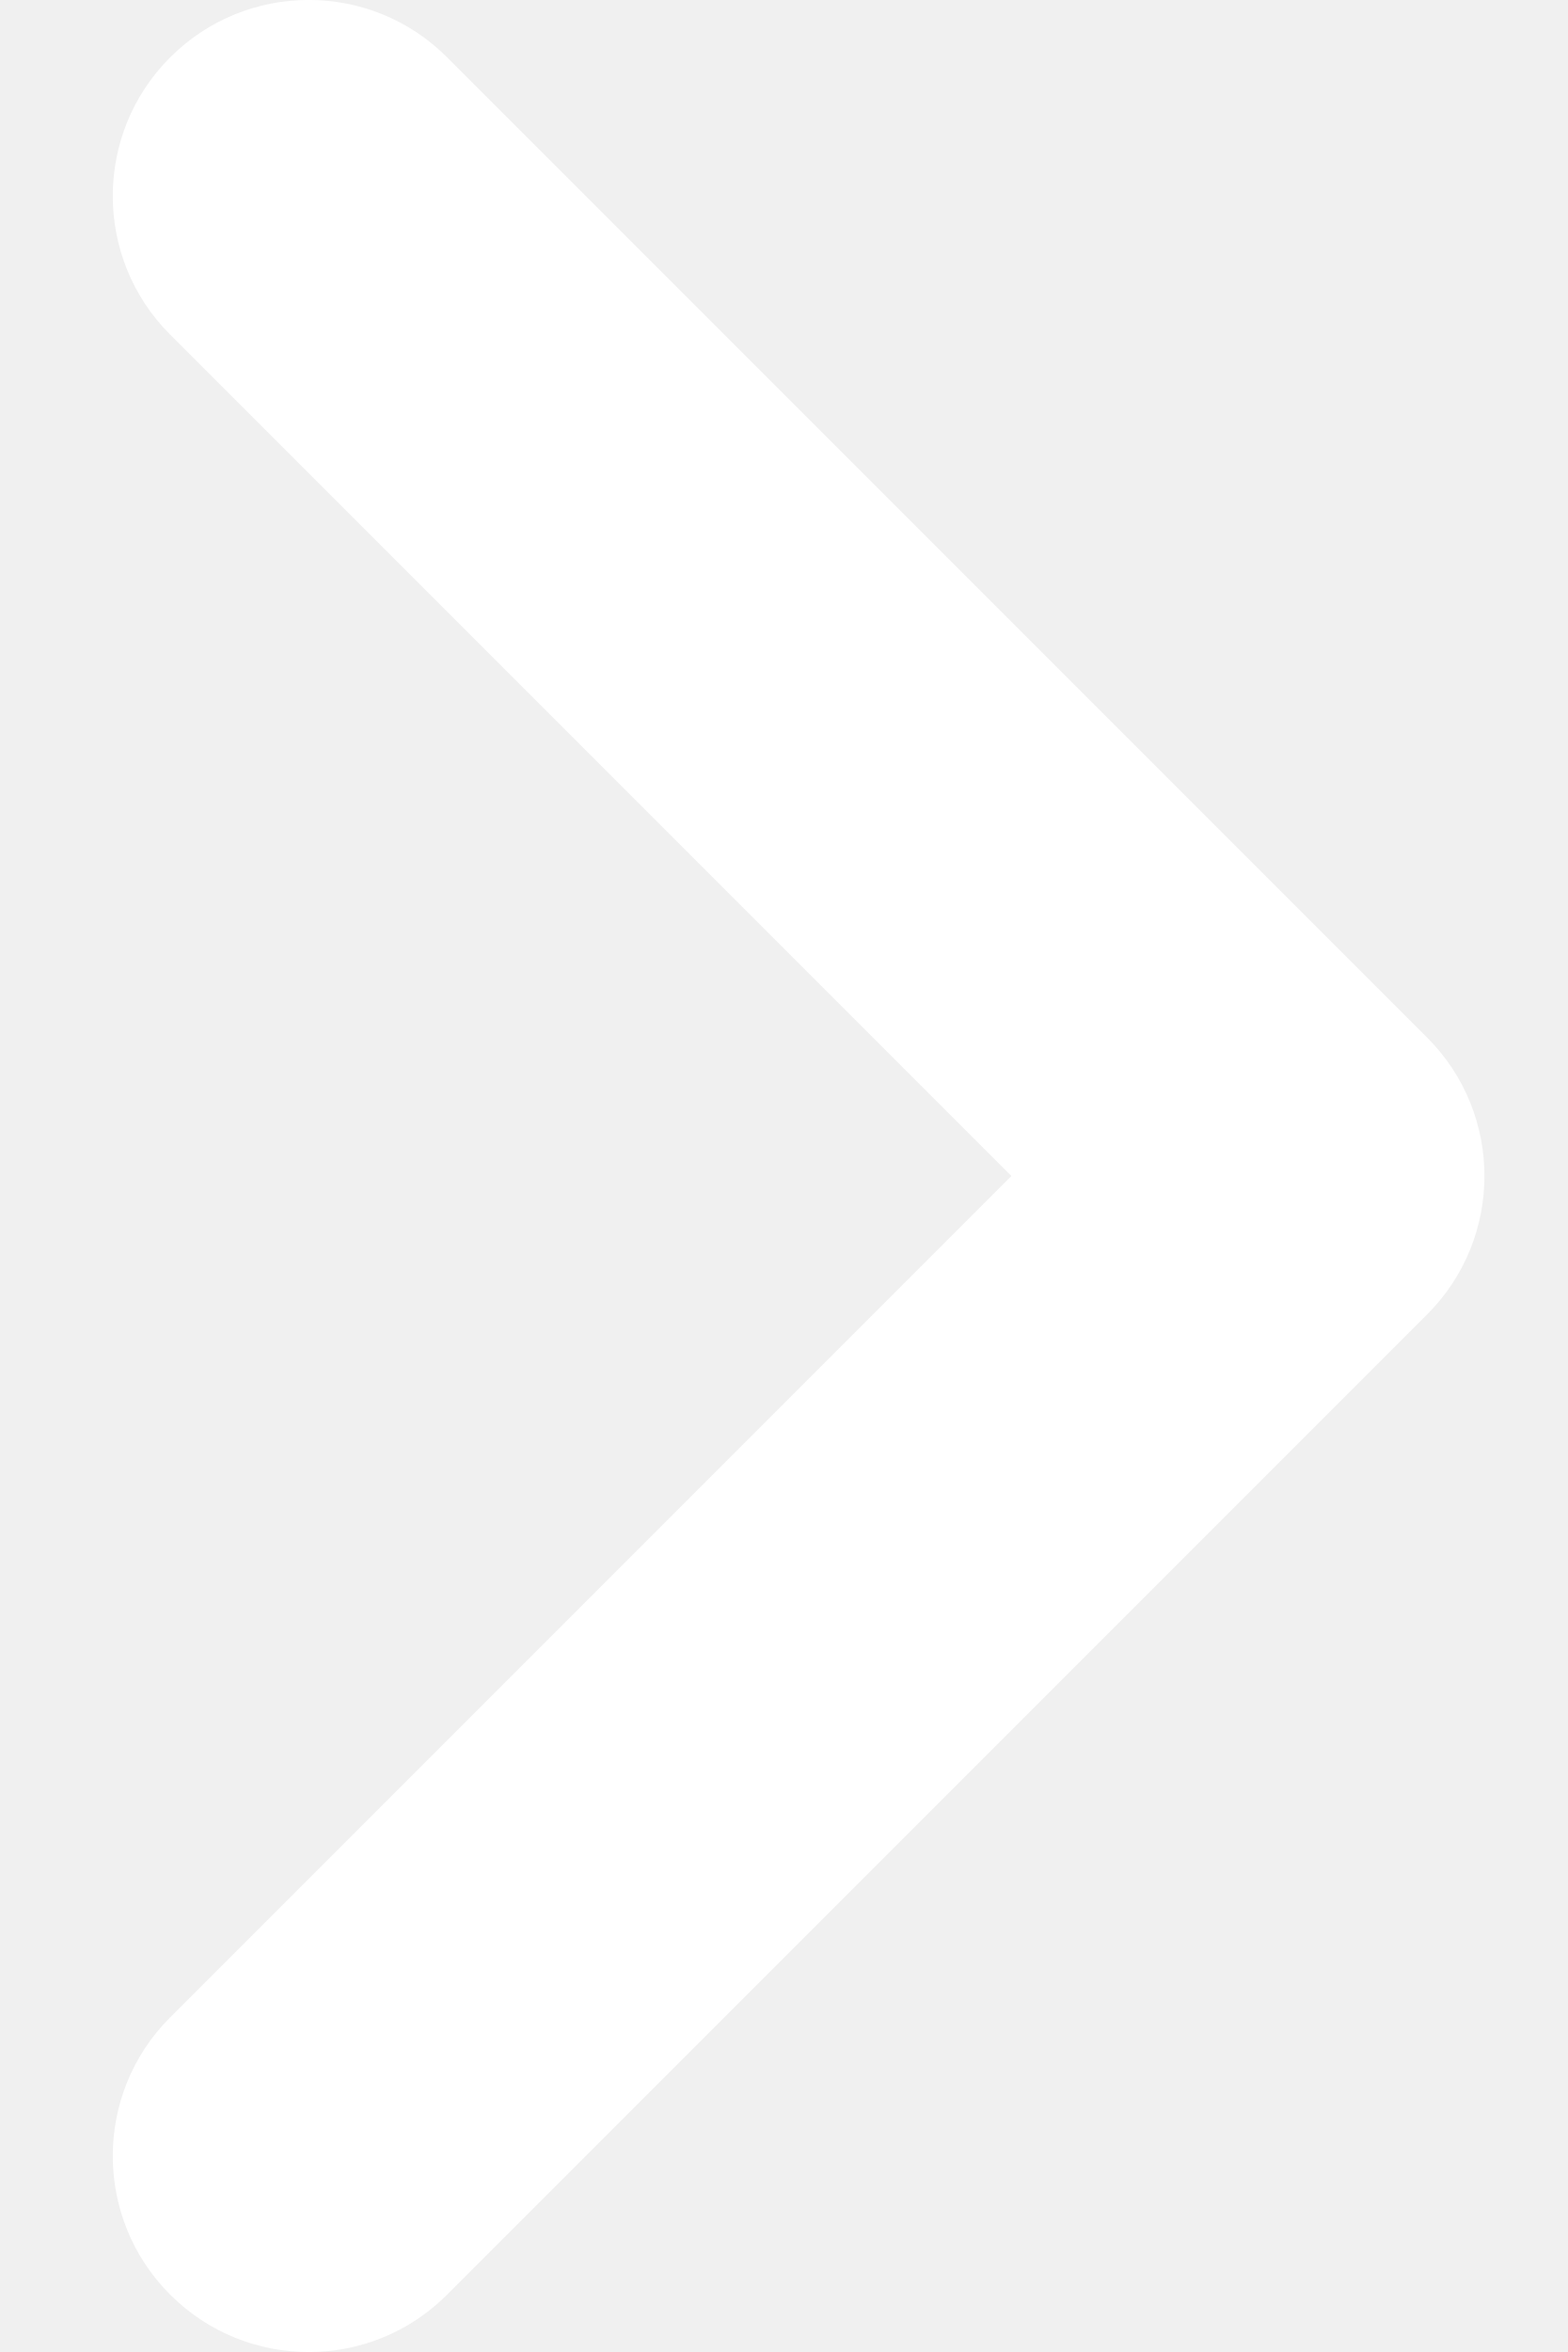
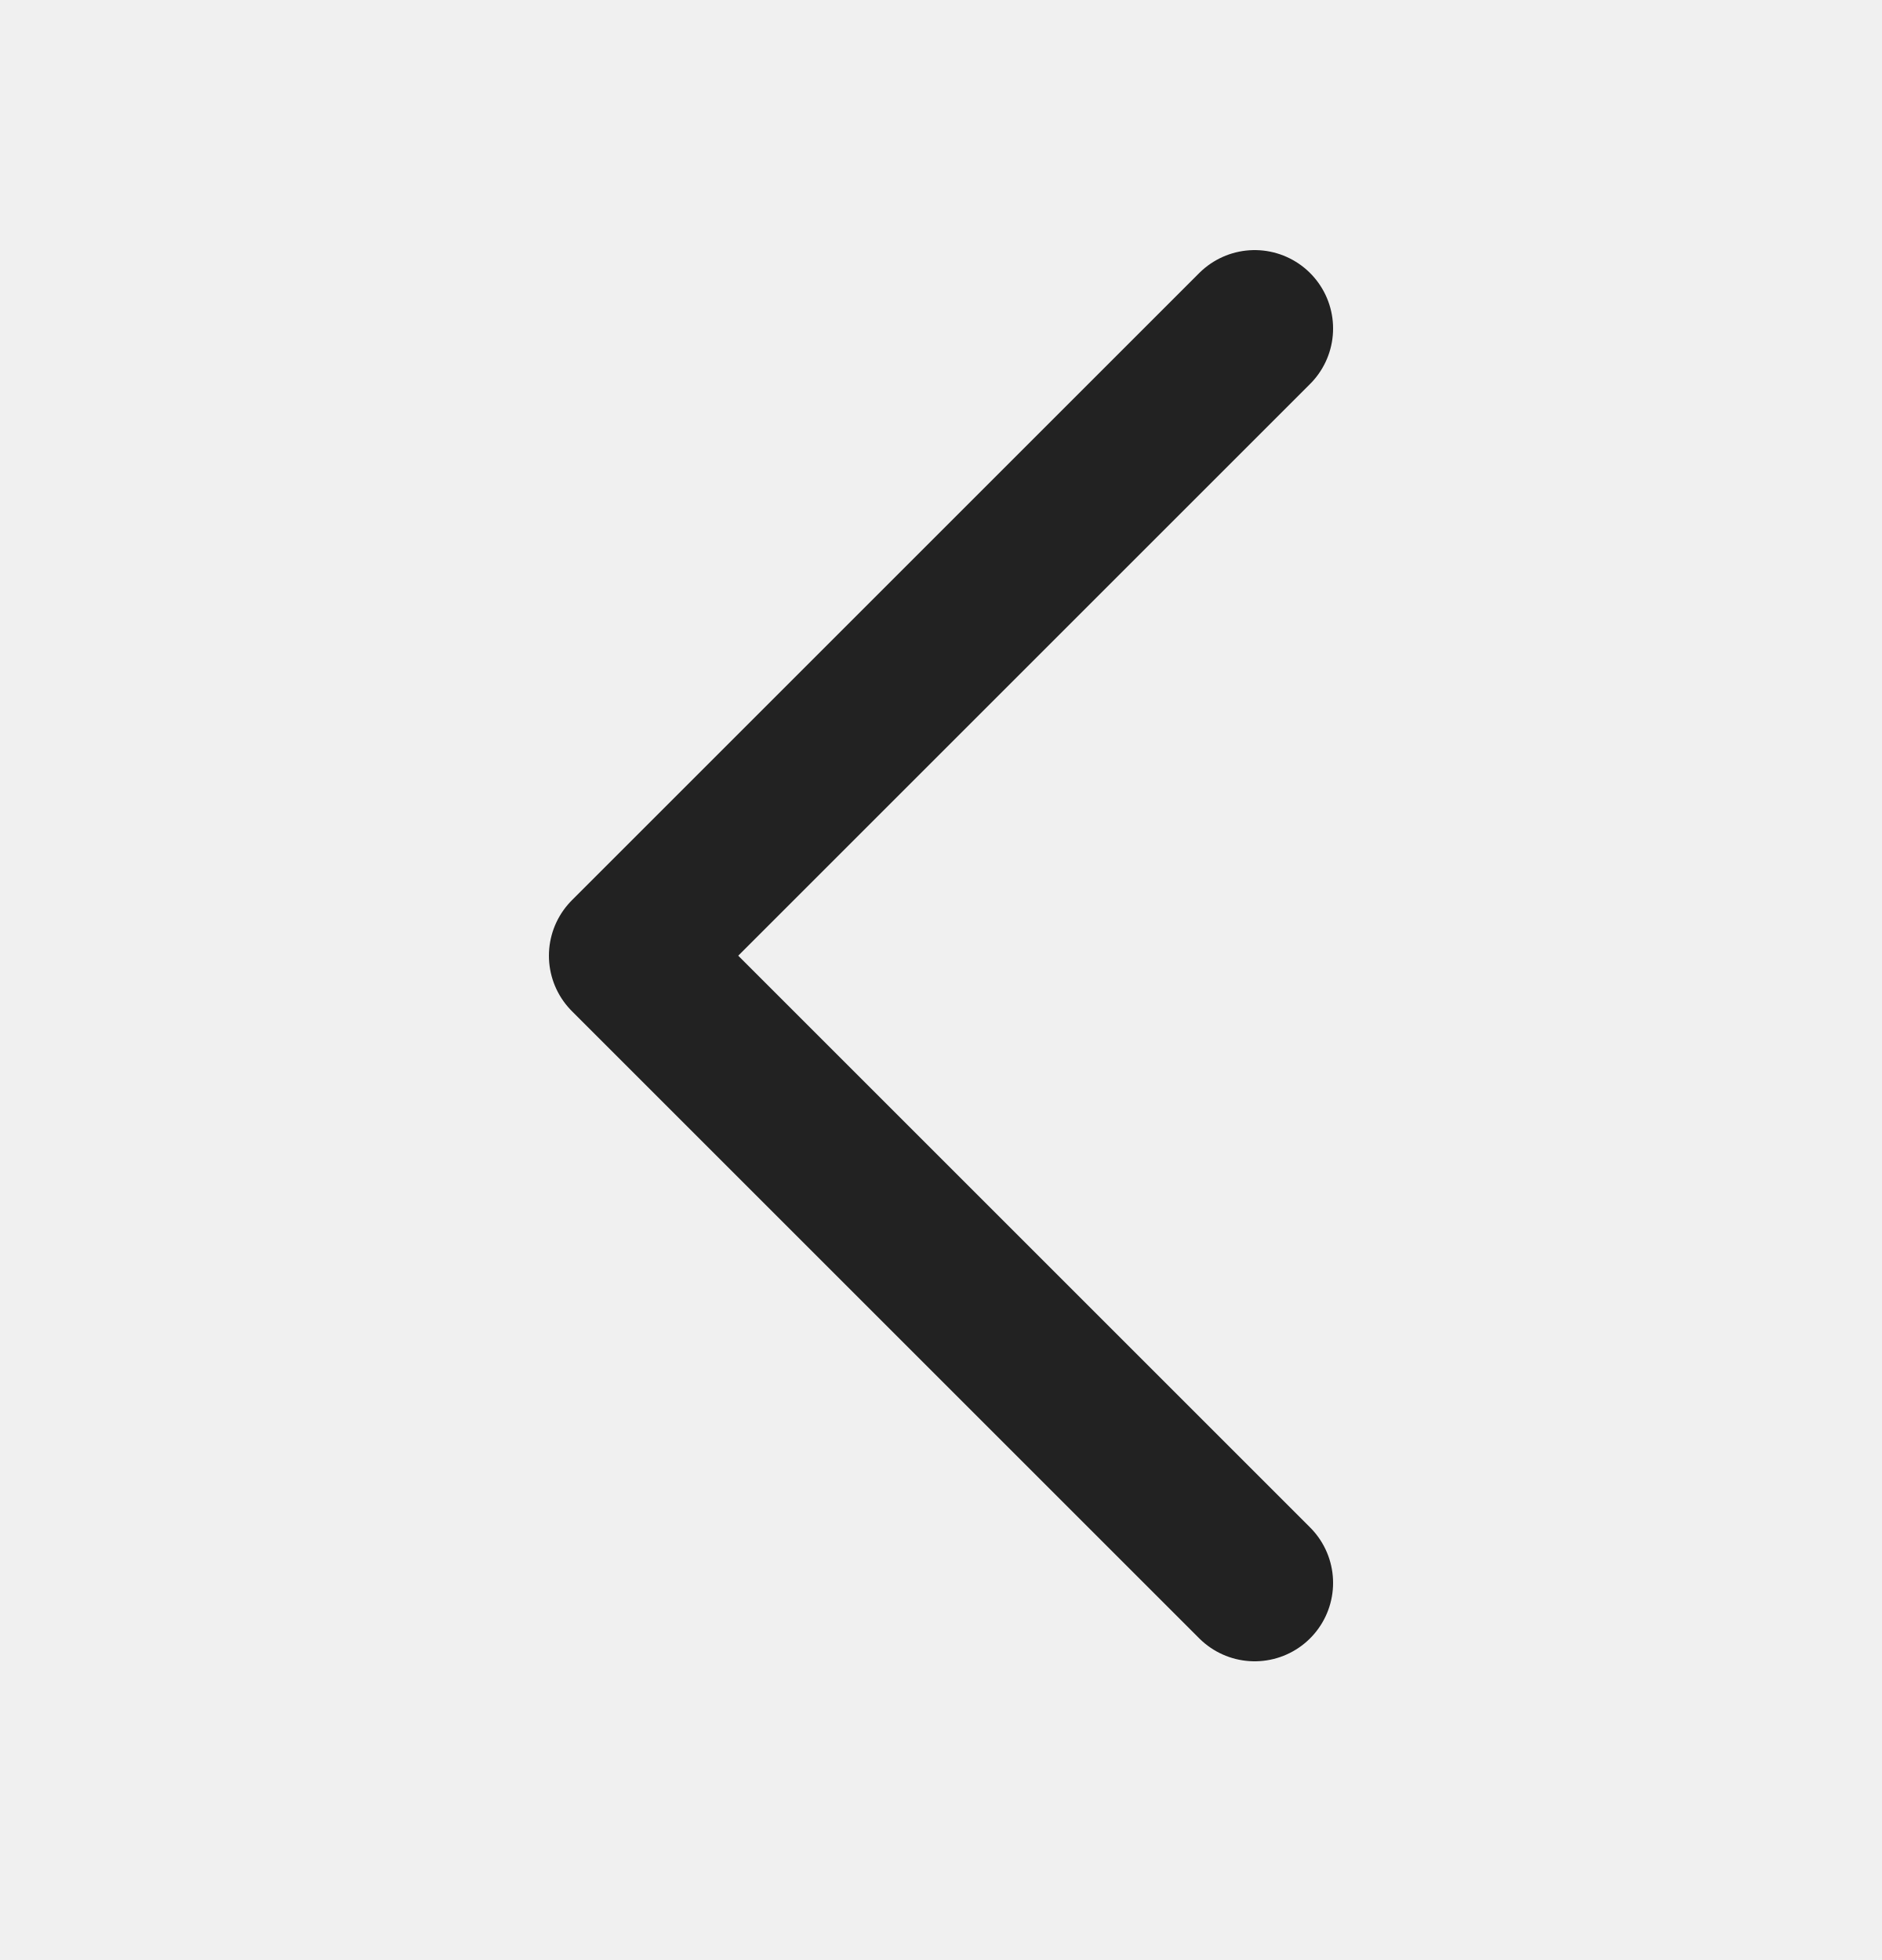
- <svg xmlns="http://www.w3.org/2000/svg" width="8" height="12" viewBox="0 0 8 12" fill="none">
-   <path fill-rule="evenodd" clip-rule="evenodd" d="M0.868 0.293C1.259 -0.098 1.892 -0.098 2.282 0.293L7.282 5.293C7.673 5.683 7.673 6.317 7.282 6.707L2.282 11.707C1.892 12.098 1.259 12.098 0.868 11.707C0.478 11.317 0.478 10.683 0.868 10.293L5.161 6L0.868 1.707C0.478 1.317 0.478 0.683 0.868 0.293Z" fill="white" />
+ <svg xmlns="http://www.w3.org/2000/svg" width="24" height="25" viewBox="0 0 24 25" fill="none">
+   <path d="M16 20.19L8 12.19L16 4.19" stroke="#222222" stroke-width="2" stroke-linecap="round" stroke-linejoin="round" />
</svg>
